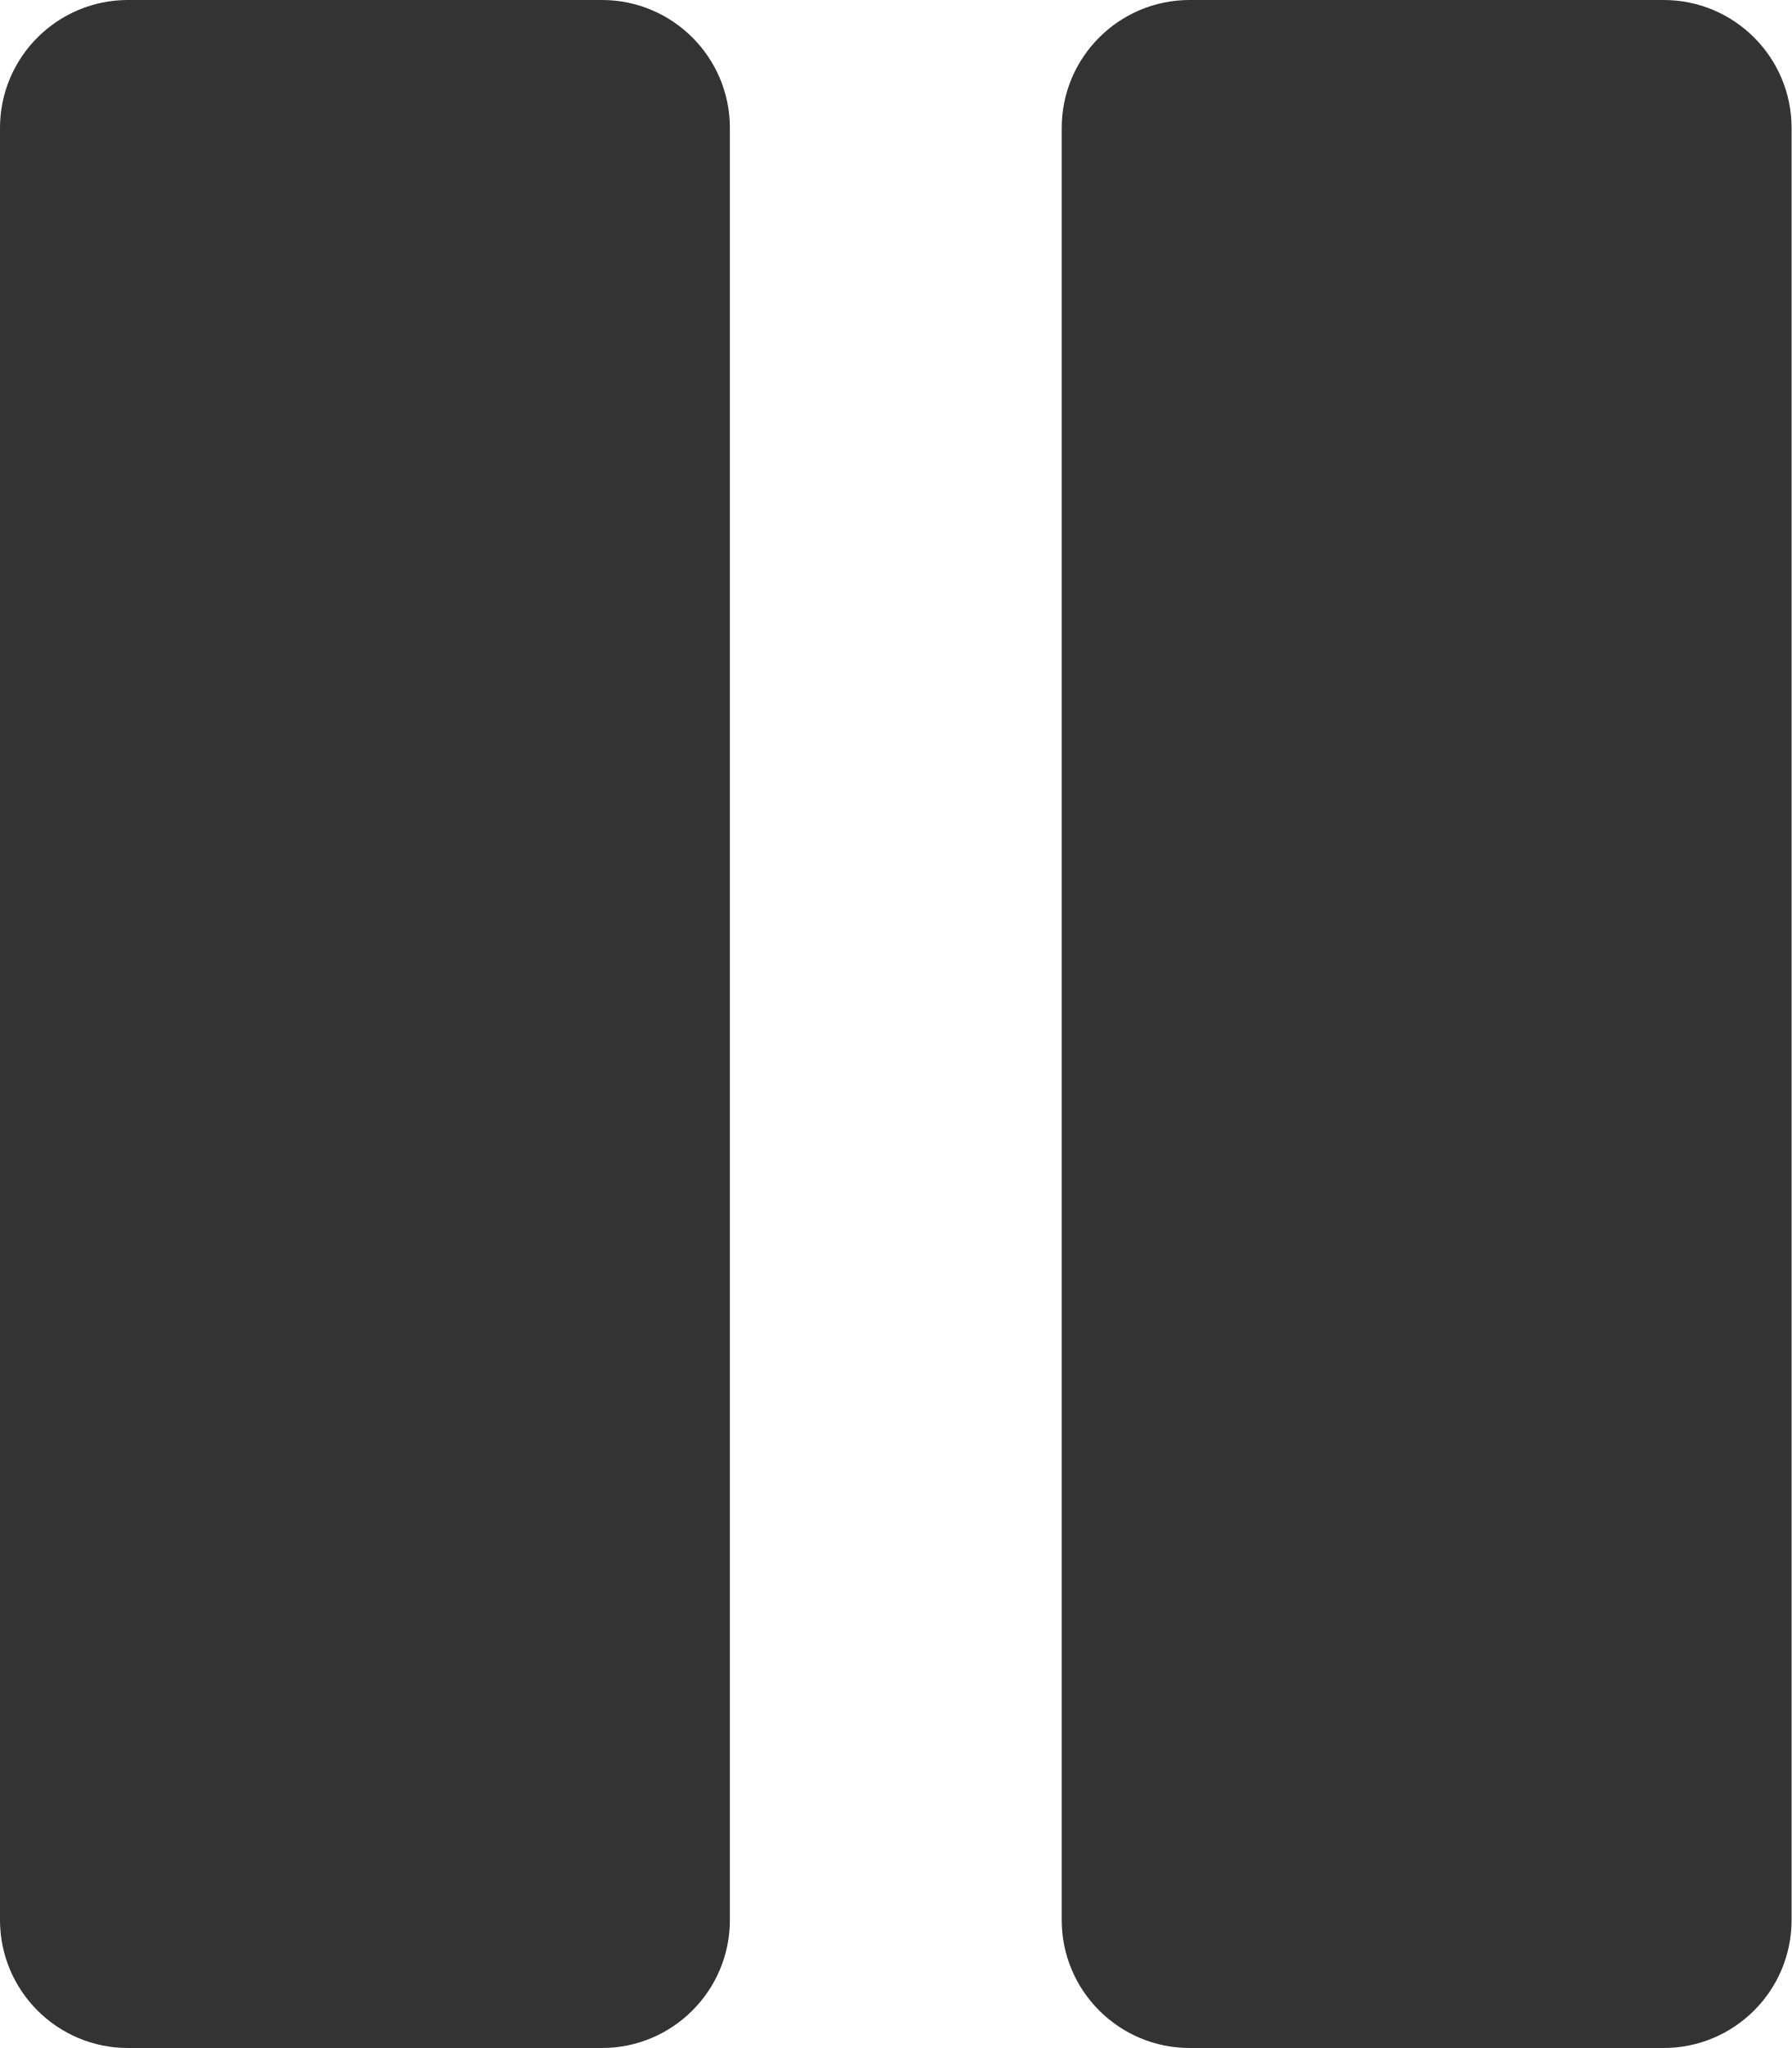
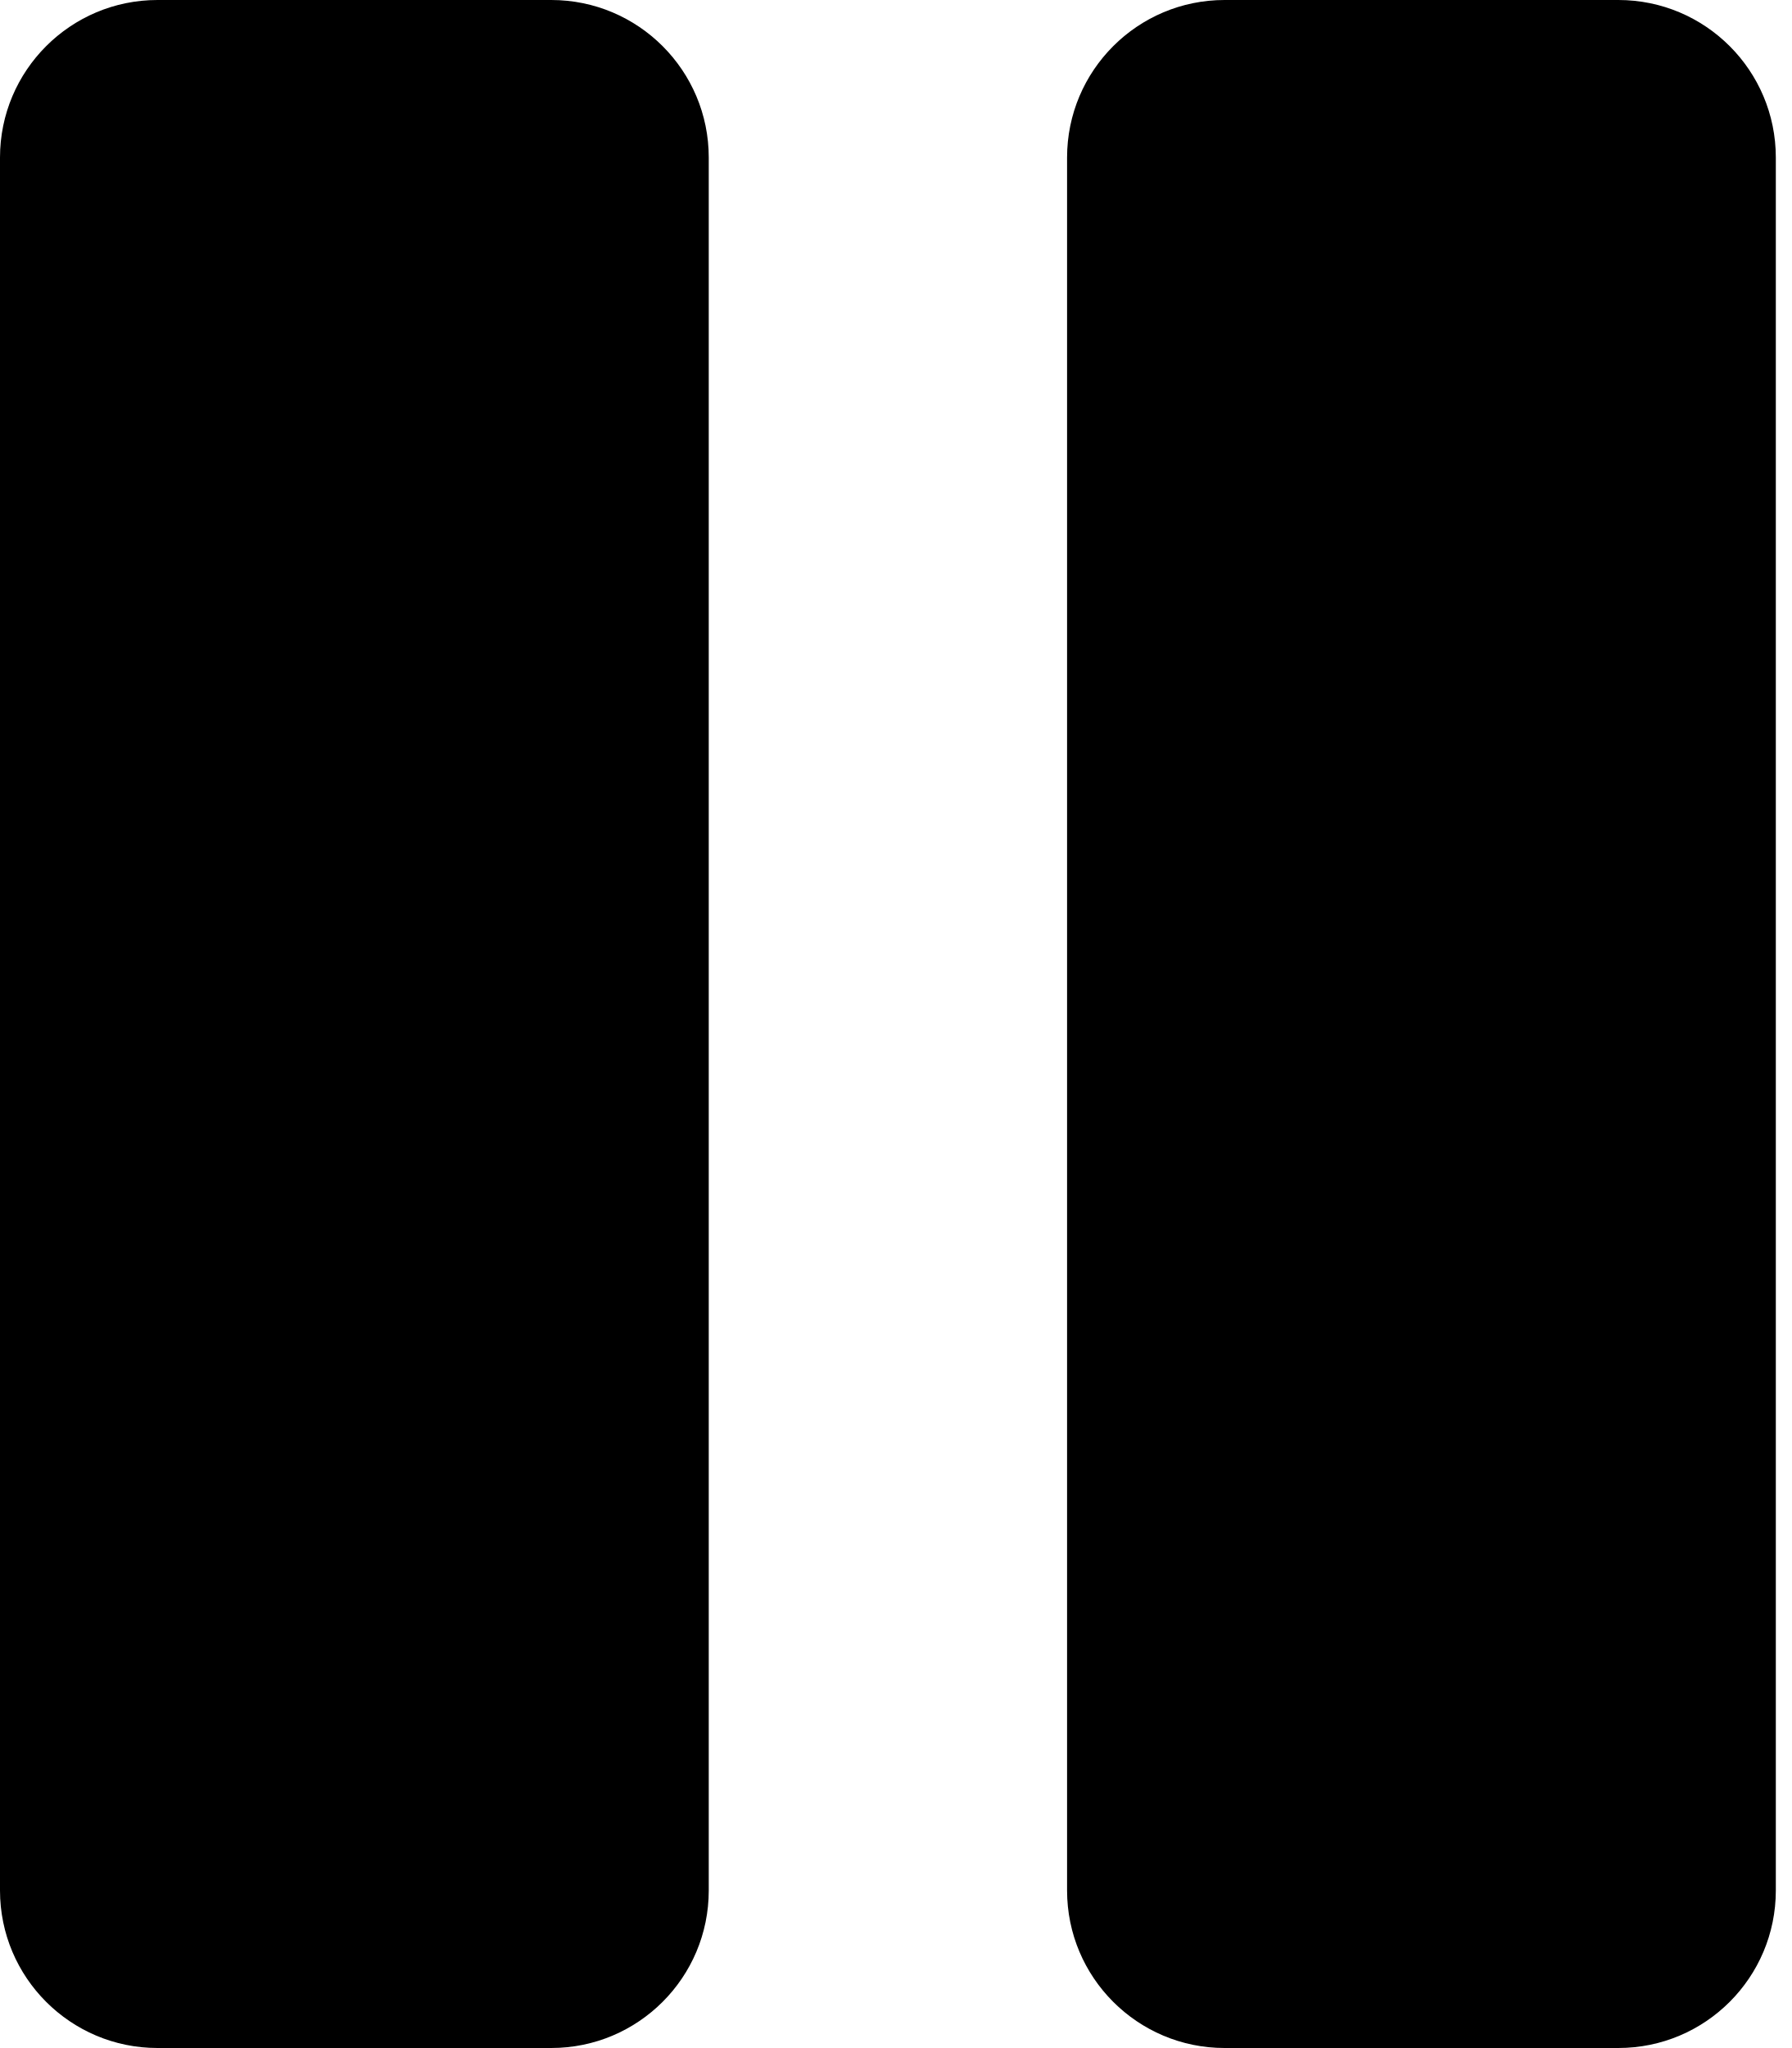
- <svg xmlns="http://www.w3.org/2000/svg" width="28" height="32" viewBox="0 0 28 32" fill="none">
-   <rect width="11.407" height="32" rx="2" fill="#333333" />
-   <rect x="16.593" width="11.407" height="32" rx="2" fill="#333333" />
+ <svg xmlns="http://www.w3.org/2000/svg" width="35" height="40" viewBox="0 0 35 40" fill="none">
+   <path d="M10.769 0H3.077C1.378 0 0 1.378 0 3.077V36.923C0 38.622 1.378 40 3.077 40H10.769C12.469 40 13.846 38.622 13.846 36.923V3.077C13.846 1.378 12.469 0 10.769 0Z" fill="black" />
+   <path d="M31.615 0H23.923C22.224 0 20.846 1.378 20.846 3.077V36.923C20.846 38.622 22.224 40 23.923 40H31.615C33.315 40 34.692 38.622 34.692 36.923V3.077C34.692 1.378 33.315 0 31.615 0Z" fill="black" />
</svg>
